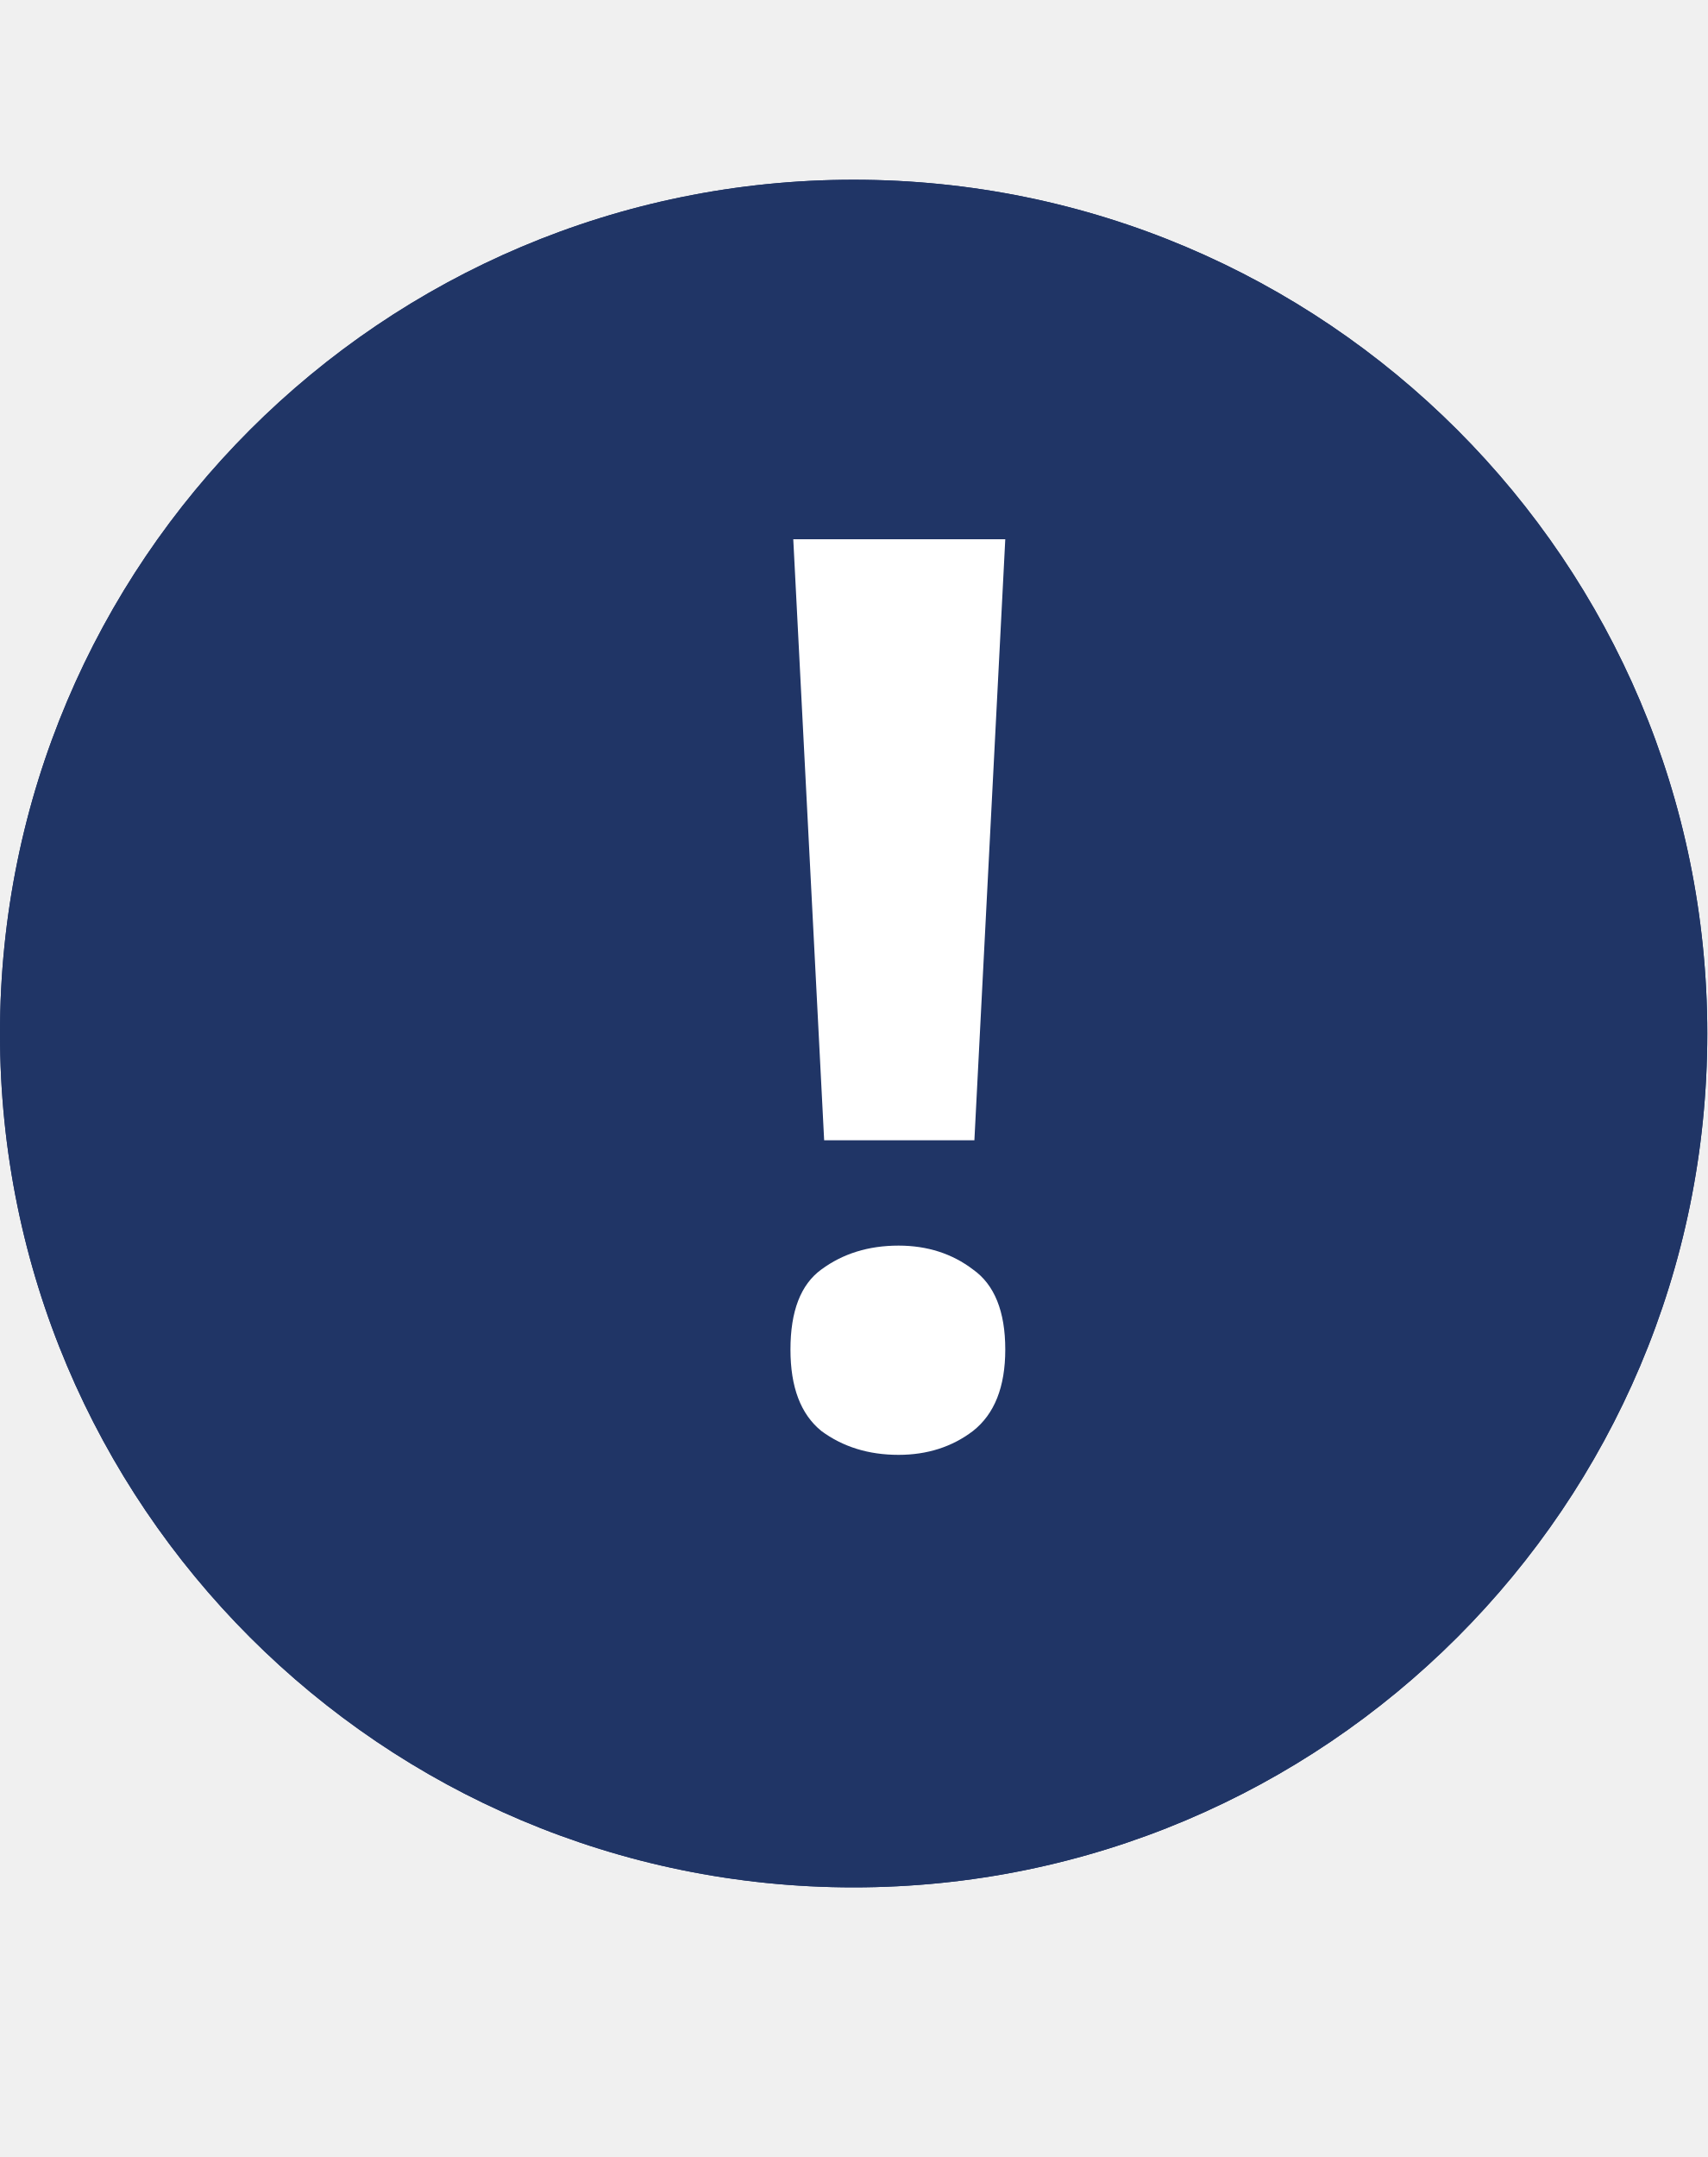
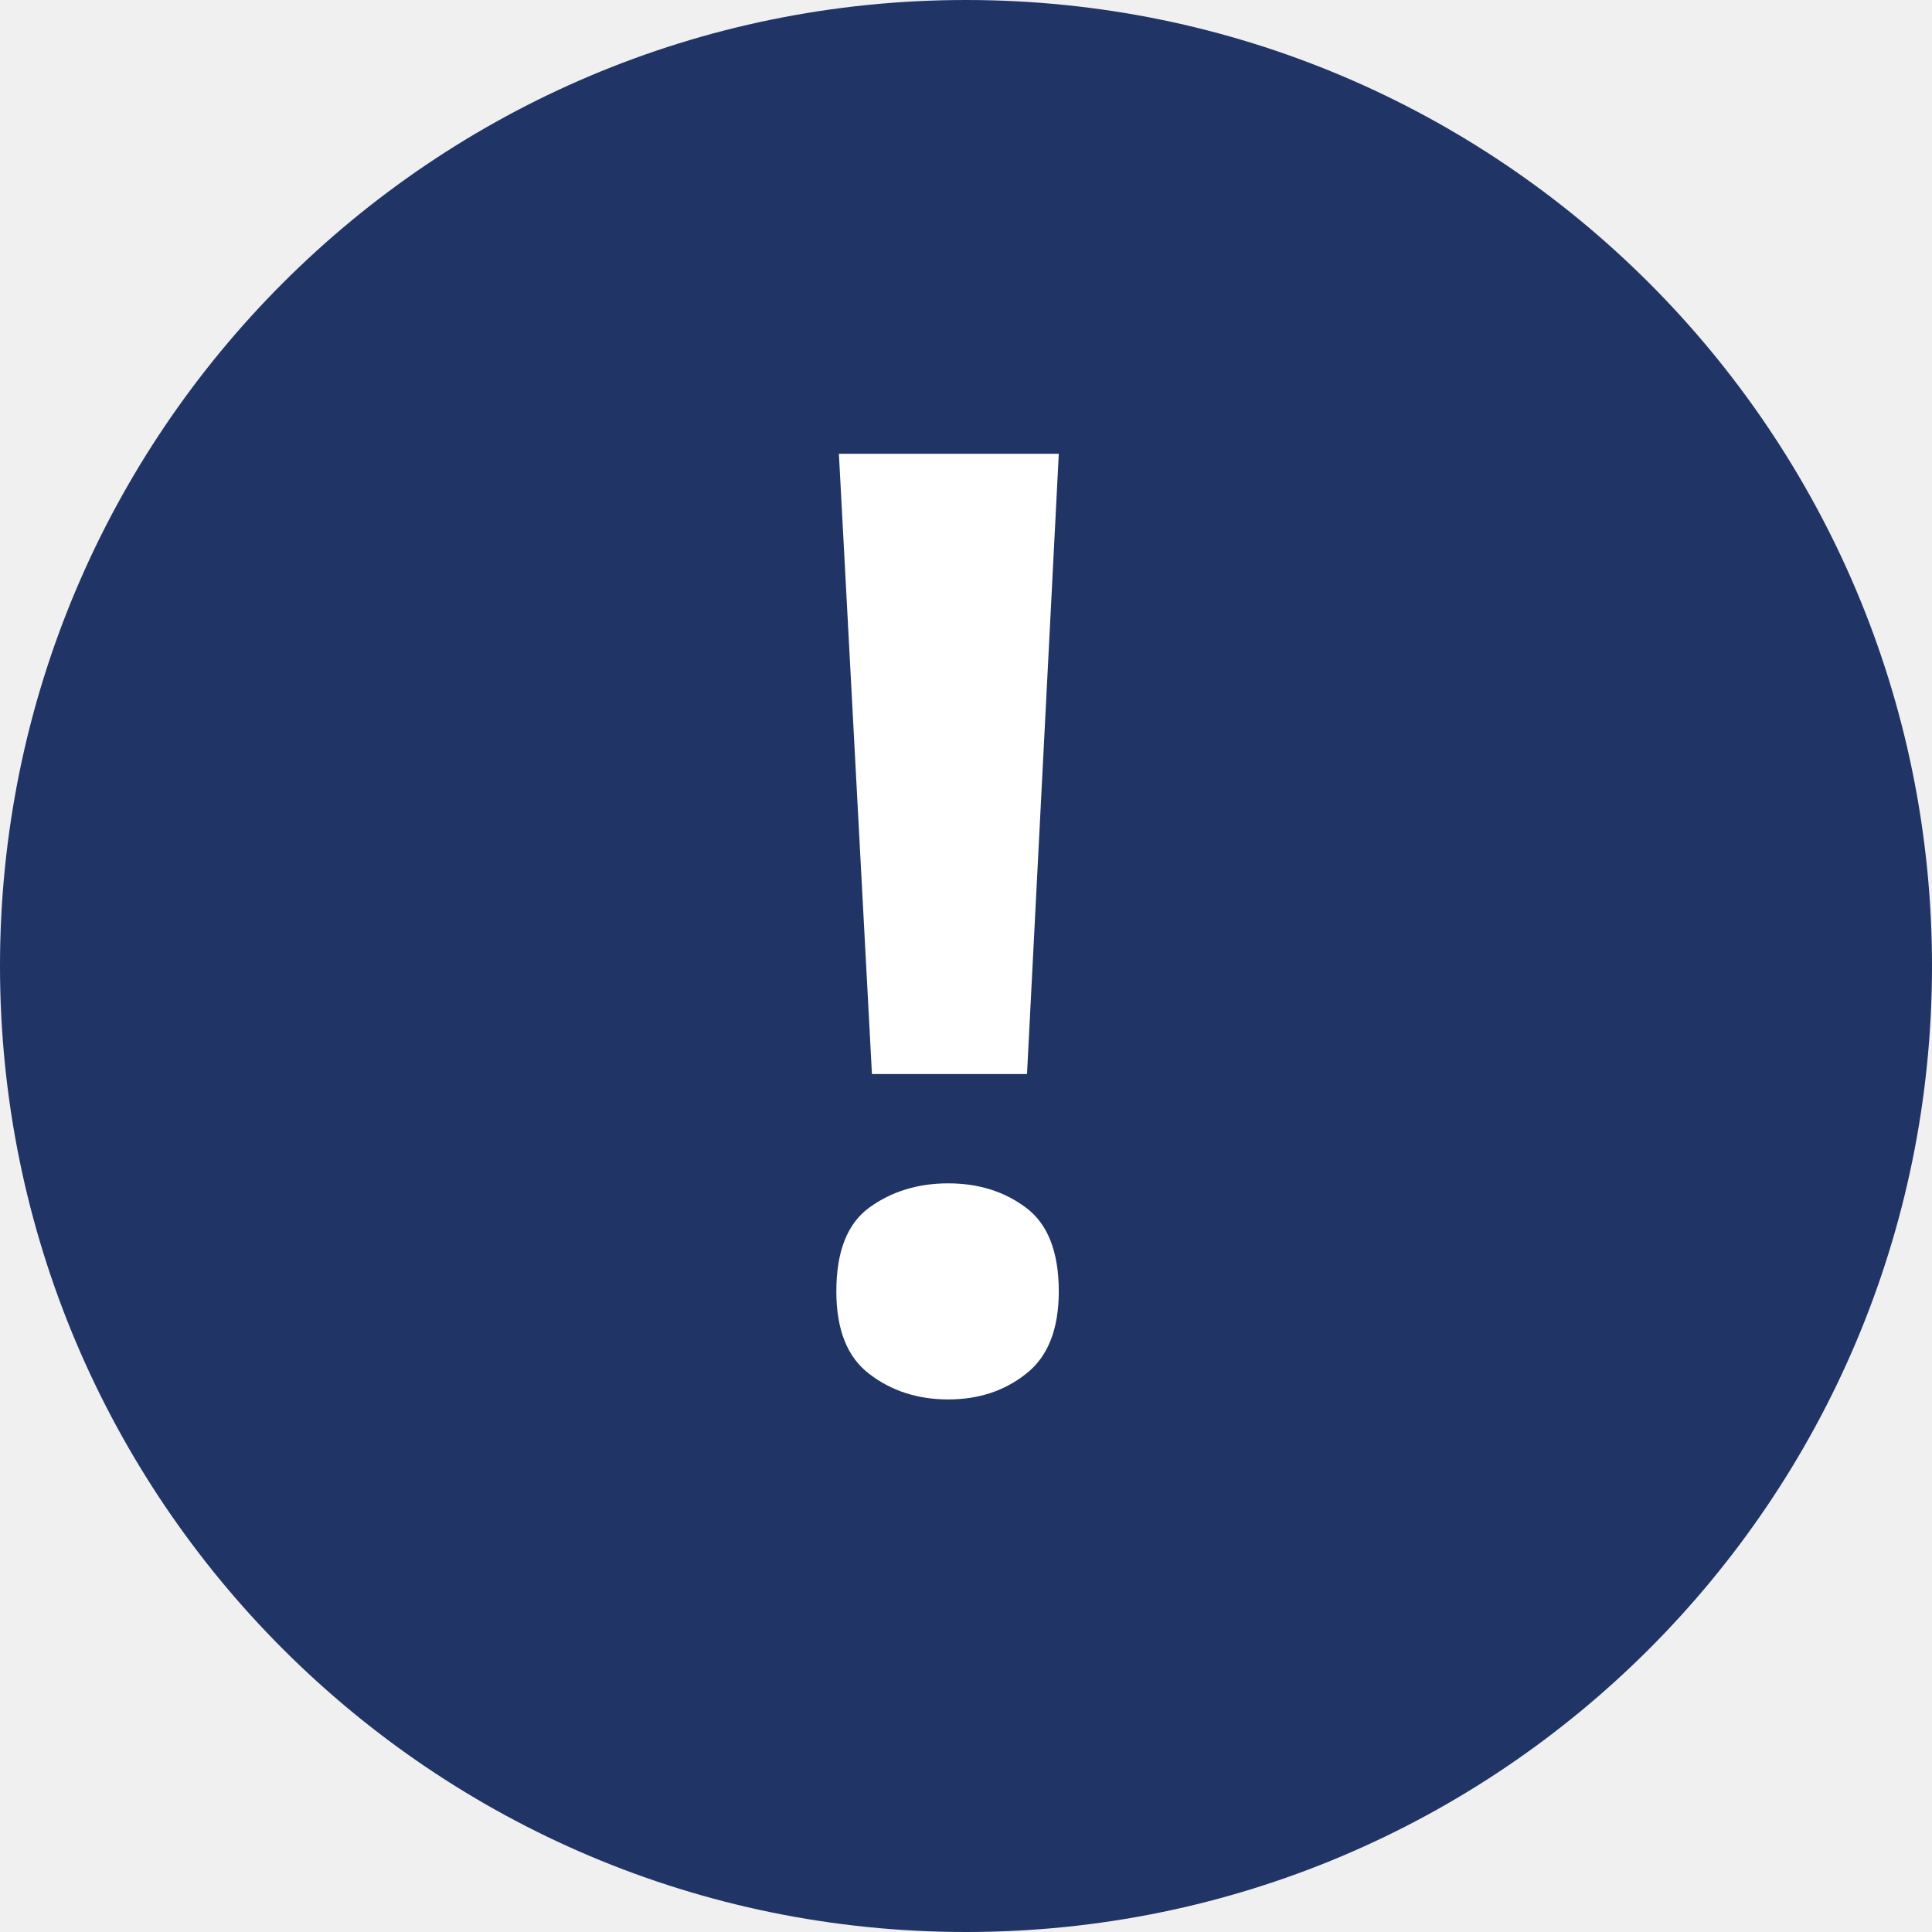
- <svg xmlns="http://www.w3.org/2000/svg" width="19" height="24" viewBox="0 0 19 24">
-   <g id="Group_1" data-name="Group 1" transform="translate(-902.788 -519)">
-     <path id="Path_7323" data-name="Path 7323" d="M9.5,0A9.5,9.5,0,1,1,0,9.5,9.5,9.5,0,0,1,9.5,0Z" transform="translate(902.788 521)" fill="#203566" />
-     <text id="_" data-name="!" transform="translate(910.788 535)" fill="#fff" font-size="14" font-family="Dubai-Bold, Dubai" font-weight="700">
+ <svg xmlns="http://www.w3.org/2000/svg" width="23.75" height="23.75" viewBox="0 0 23.75 23.75">
+   <g id="Group_1" data-name="Group 1" transform="translate(-908.851 -519.531)">
+     <text id="_" data-name="!" transform="translate(910.913 534.563)" fill="#fff" font-size="14" font-family="SegoeUI-Bold, Segoe UI" font-weight="700">
      <tspan x="0" y="0">!</tspan>
    </text>
-     <g id="Group_144854" data-name="Group 144854">
-       <path id="Path_7323-2" data-name="Path 7323" d="M9.5,0A9.5,9.5,0,1,1,0,9.5,9.5,9.5,0,0,1,9.5,0Z" transform="translate(902.788 521)" fill="#203566" />
-       <text id="_2" data-name="!" transform="translate(910.788 535)" fill="#fff" font-size="14" font-family="Dubai-Bold, Dubai" font-weight="700">
+     <g id="Group_144854" data-name="Group 144854" transform="translate(908.851 519.531)">
+       <path id="Path_7323" data-name="Path 7323" d="M11.875,0A11.875,11.875,0,1,1,0,11.875,11.875,11.875,0,0,1,11.875,0Z" fill="#203566" />
+       <text id="_2" data-name="!" transform="translate(9.375 17)" fill="#fff" font-size="16" font-family="SegoeUI-Bold, Segoe UI" font-weight="700">
        <tspan x="0" y="0">!</tspan>
      </text>
    </g>
  </g>
</svg>
